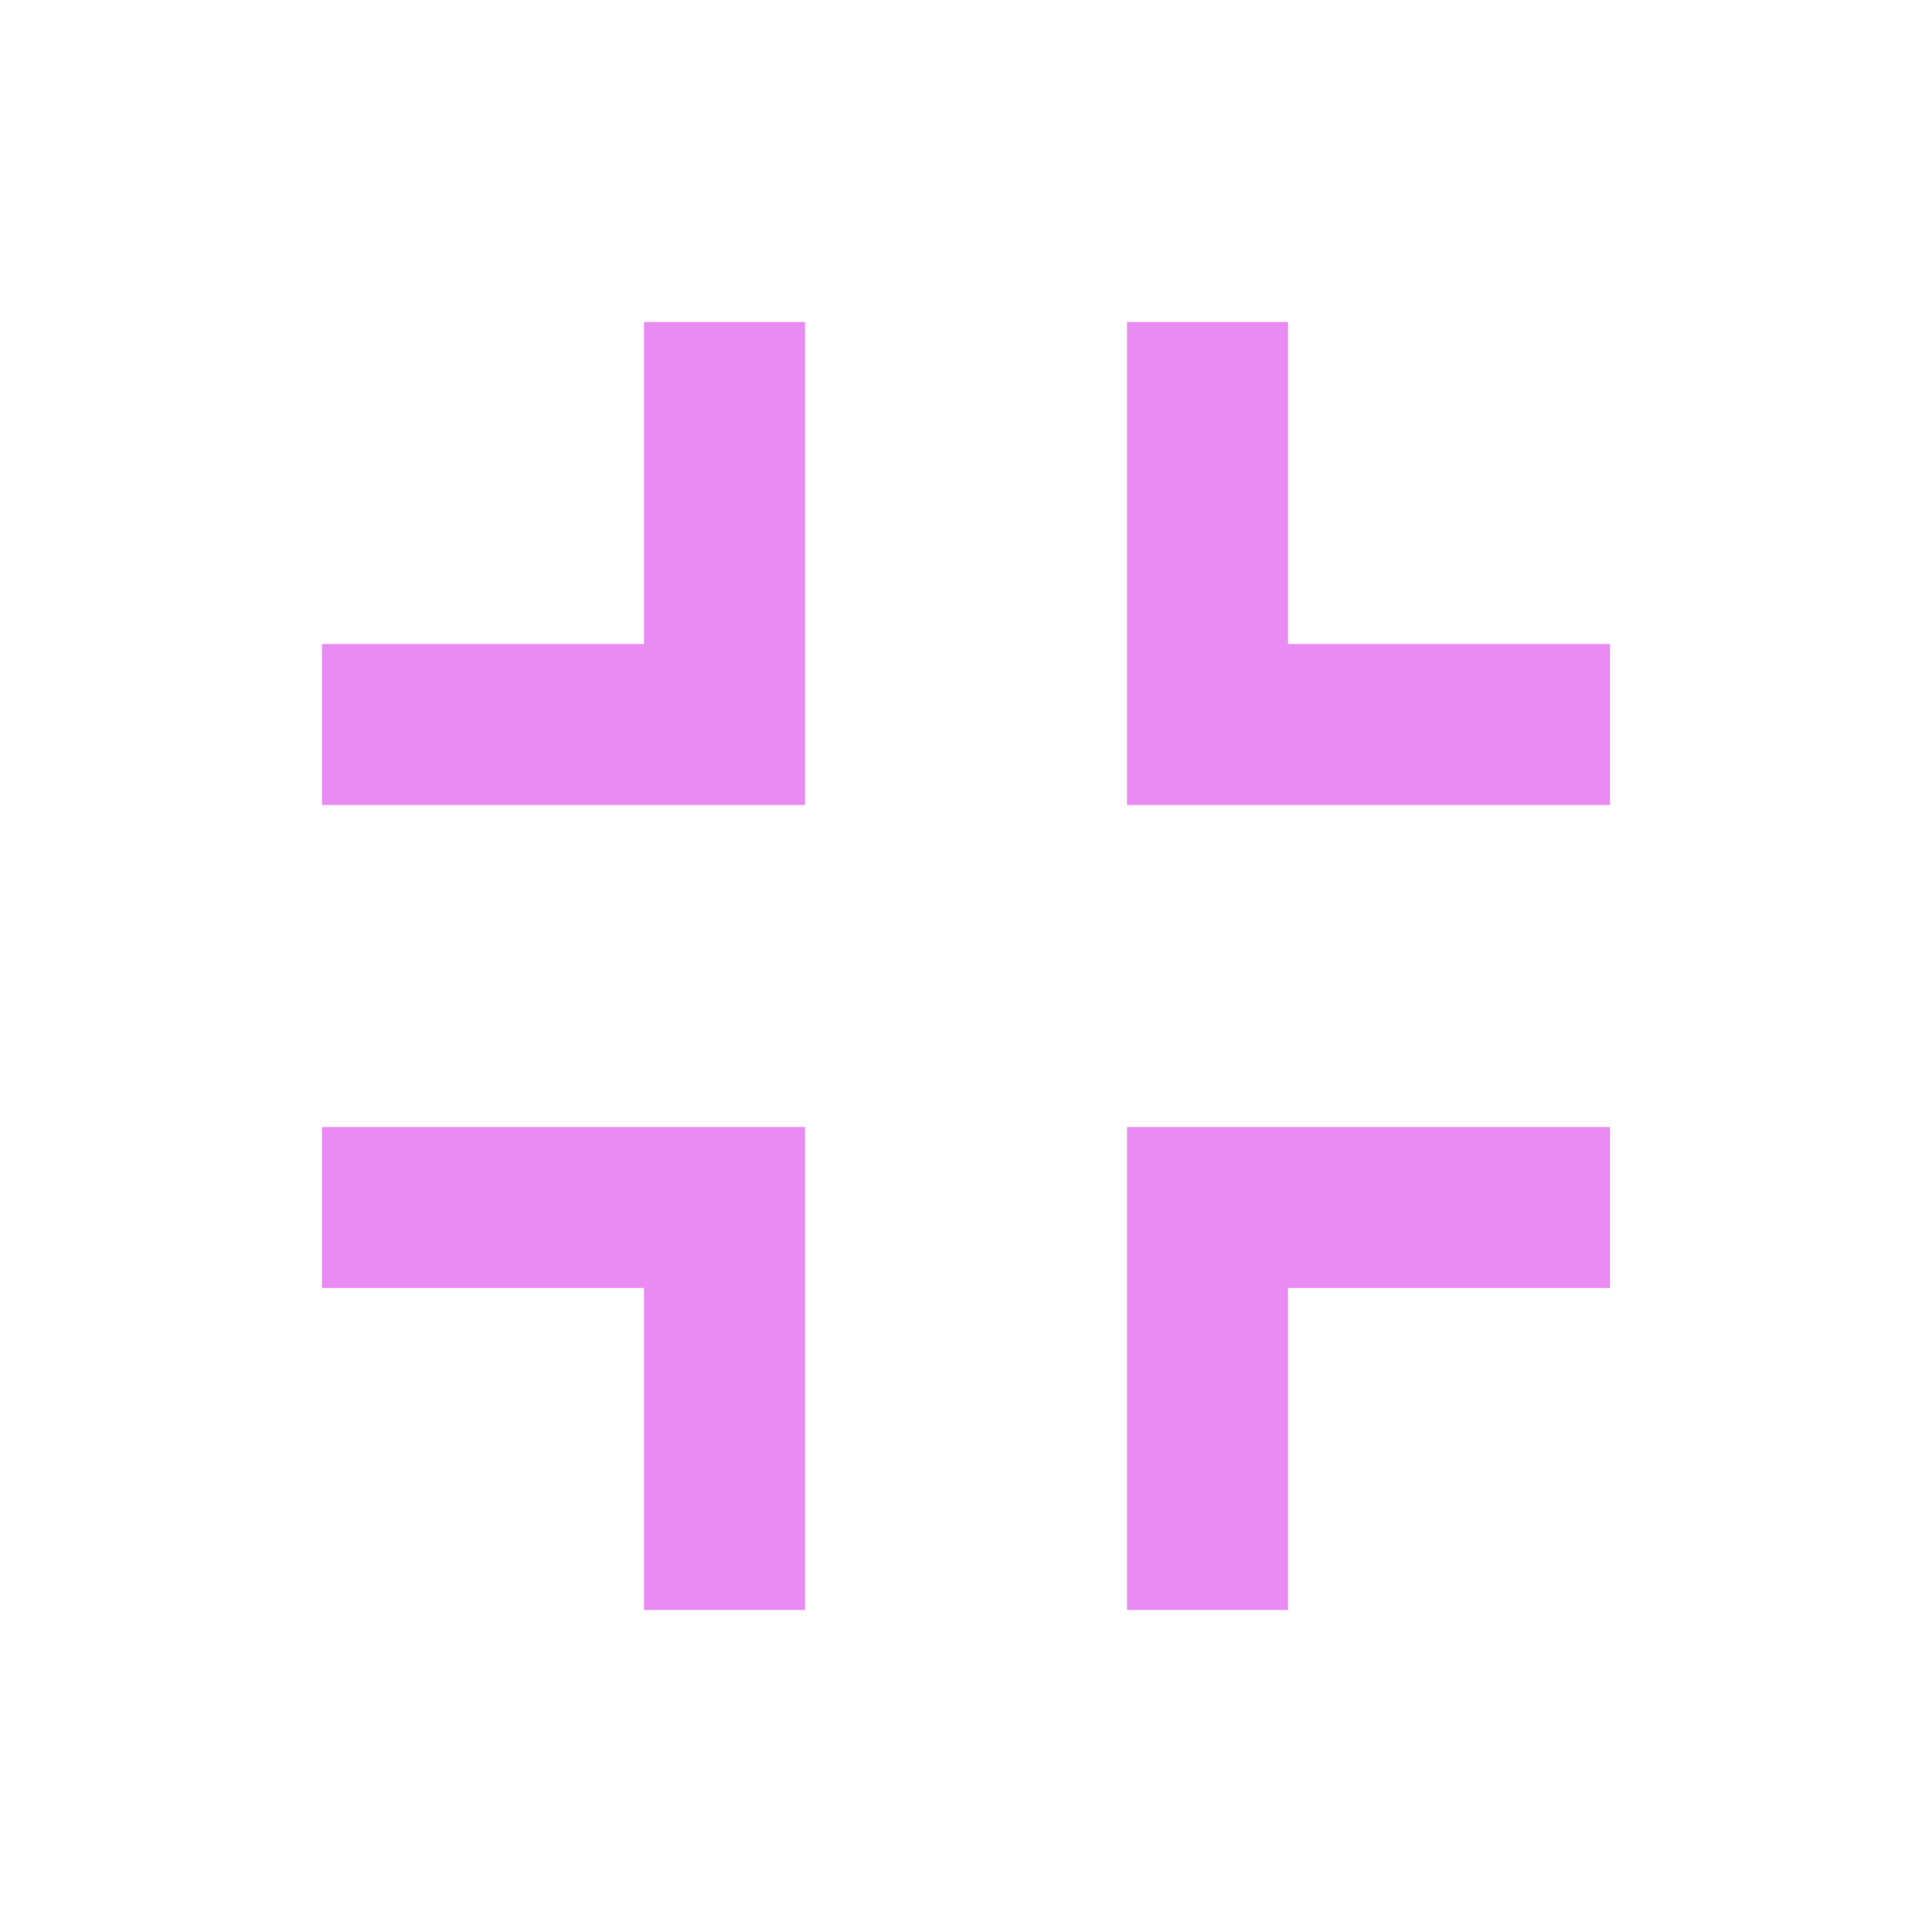
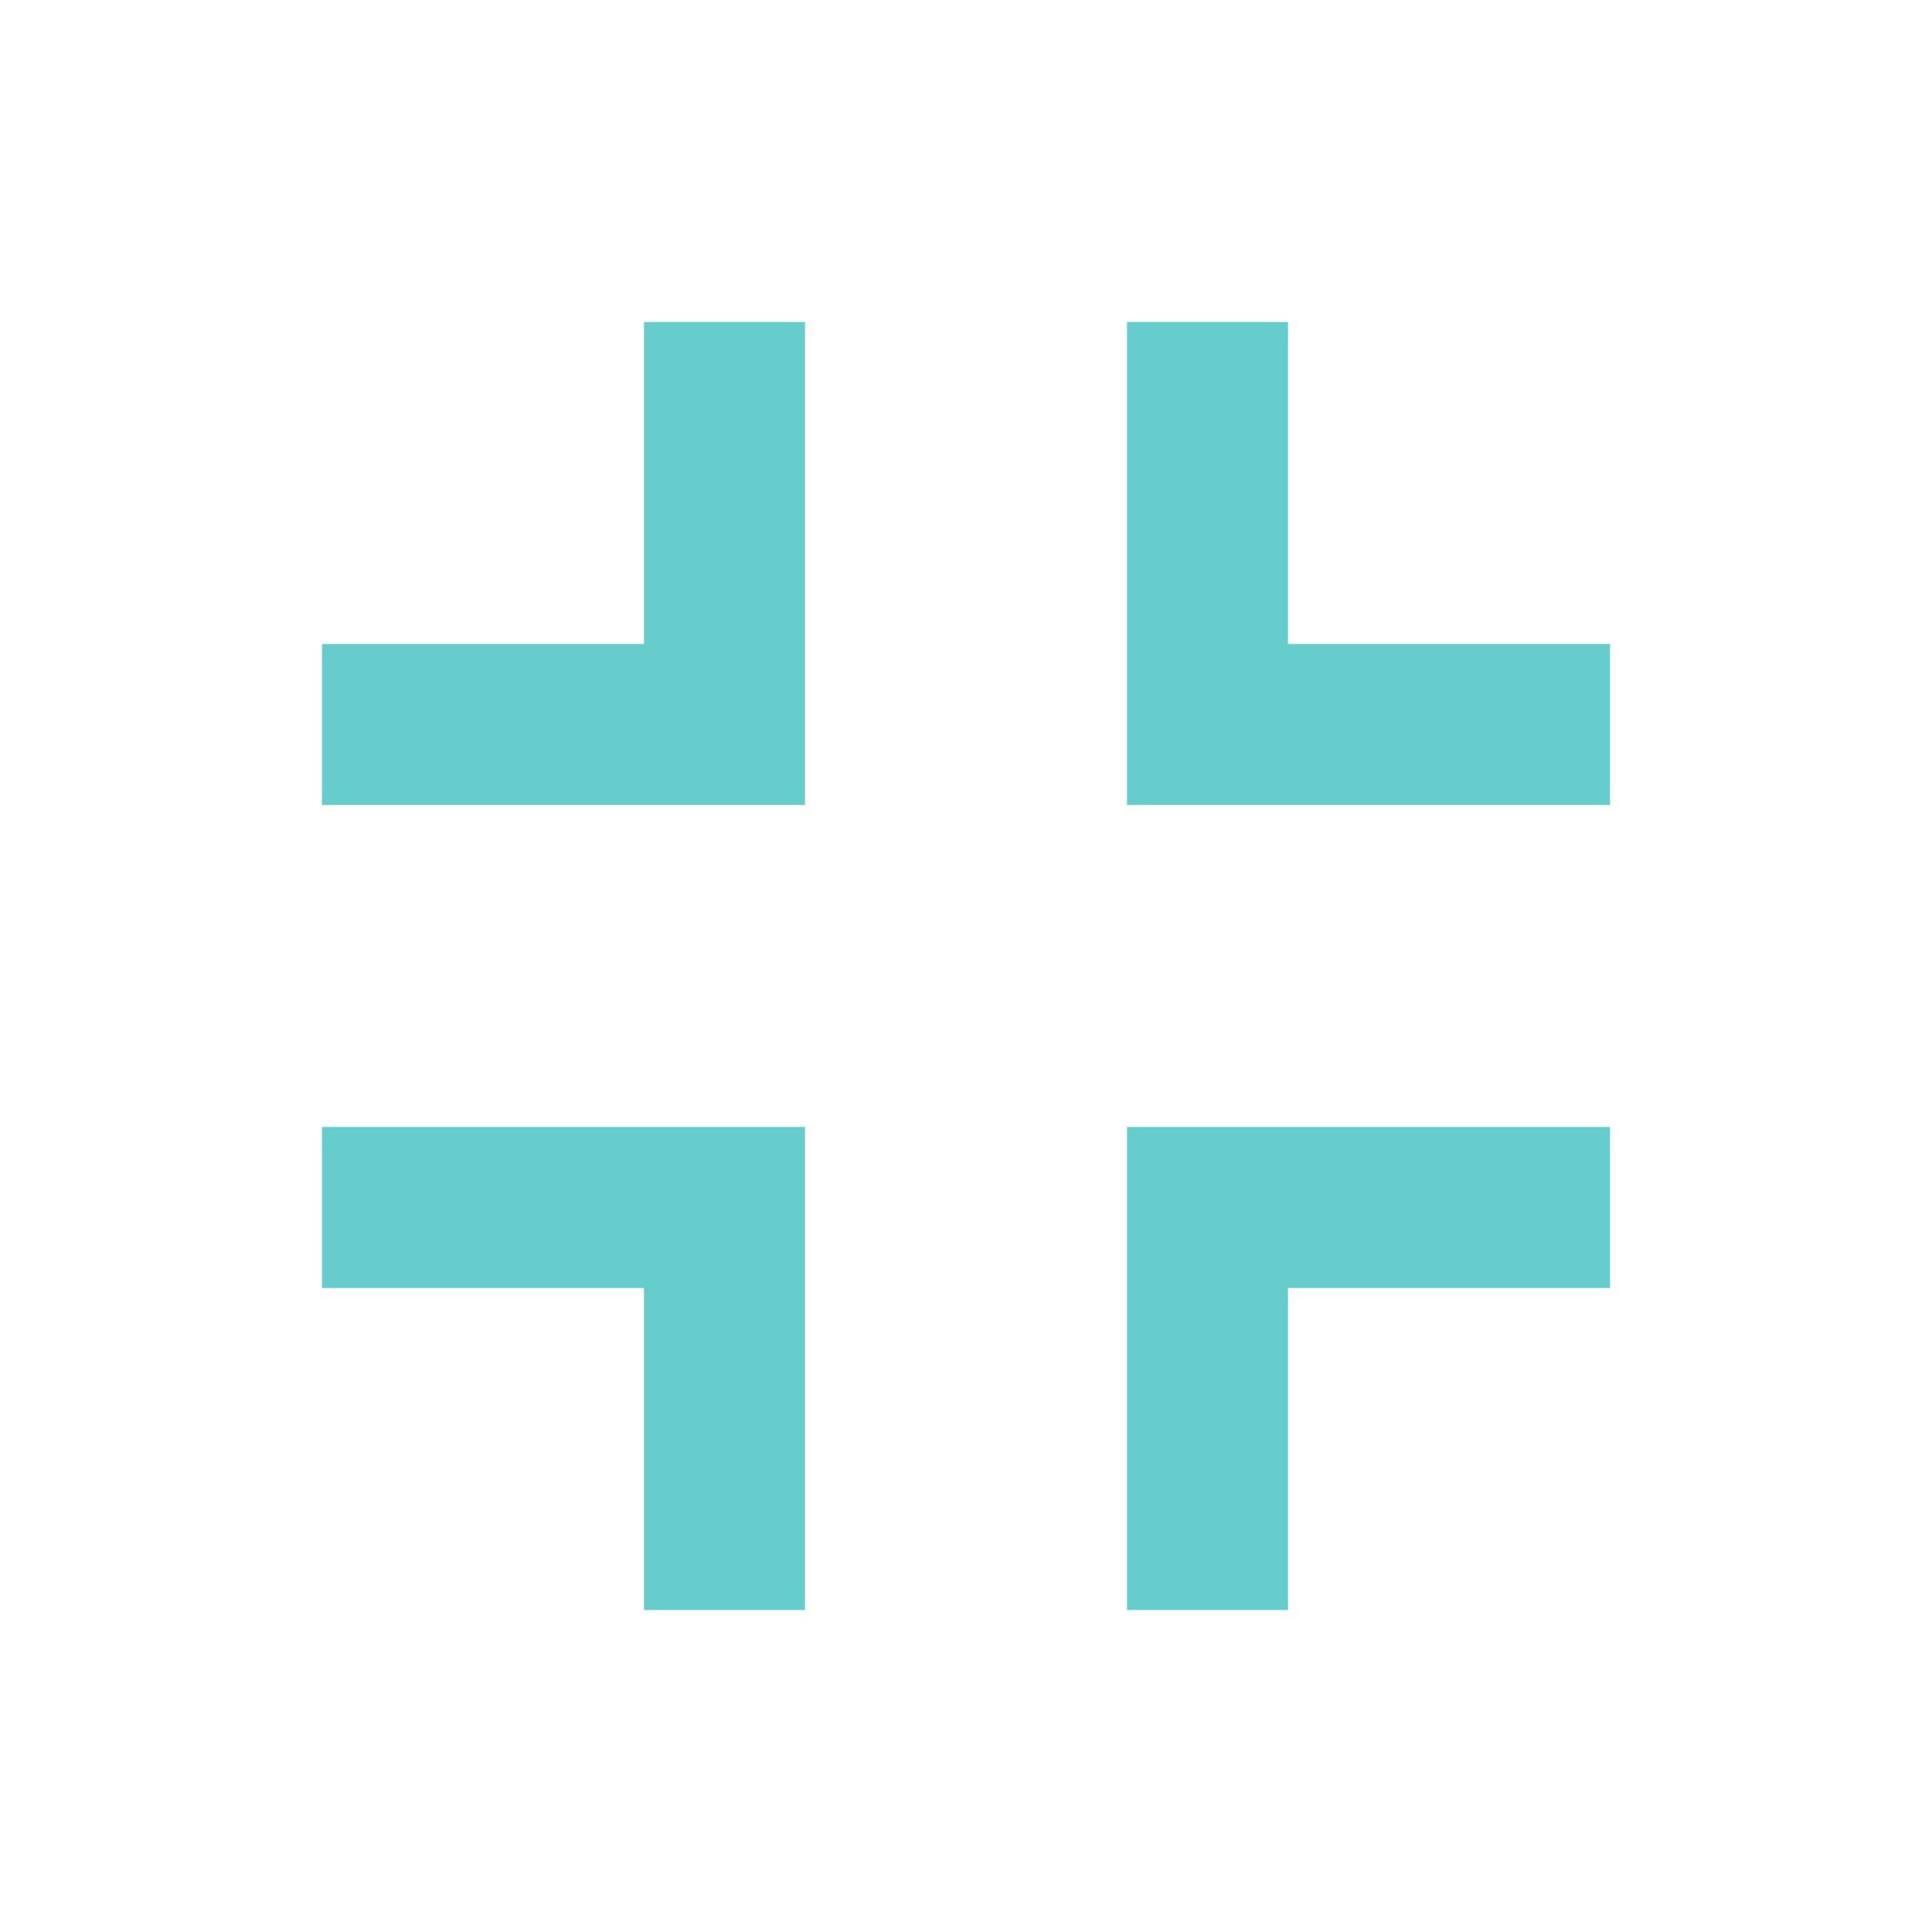
<svg xmlns="http://www.w3.org/2000/svg" width="24" height="24" viewBox="0 0 24 24" fill="none">
  <g id="Icon / exit-fullscreen">
-     <path id="icon" d="M10 4H8V8H4V10H10V4ZM8 20H10V14H4V16H8V20ZM20 14H14V20H16V16H20V14ZM20 8H16V4H14V10H20V8Z" fill="#EA8BF3" />
+     <path id="icon" d="M10 4H8V8H4V10H10V4ZM8 20H10V14H4V16H8V20ZM20 14H14V20H16V16H20V14ZM20 8H16V4H14V10H20V8Z" fill="#66cccc" />
  </g>
</svg>
